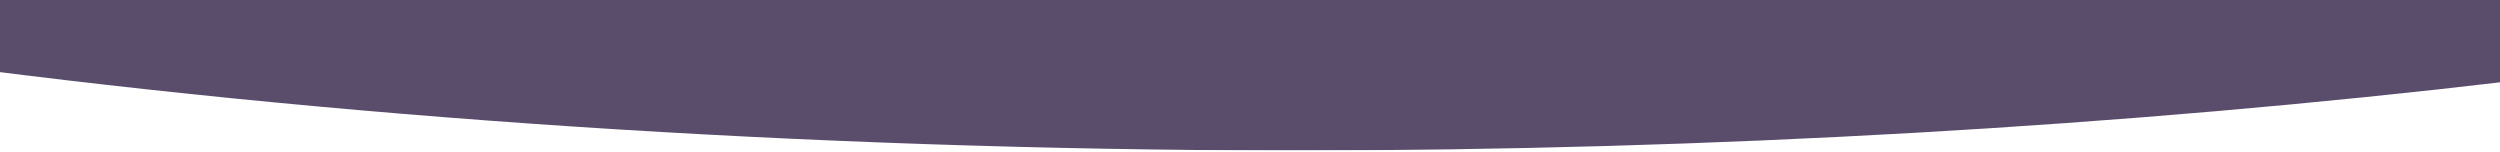
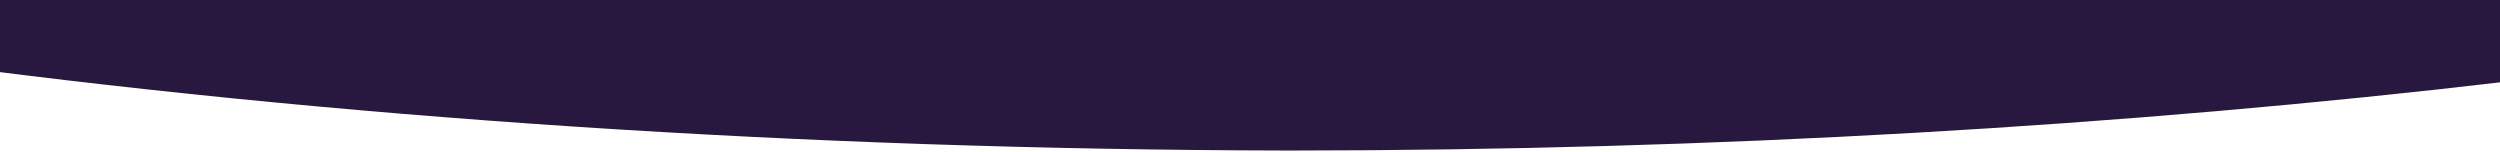
<svg xmlns="http://www.w3.org/2000/svg" version="1.1" id="Layer_1" x="0px" y="0px" viewBox="0 0 1440 87" style="enable-background:new 0 0 1440 87;" xml:space="preserve">
  <style type="text/css">
- 	.st0{fill:#C4C4C4;filter:url(#Adobe_OpacityMaskFilter);}
- 	.st1{mask:url(#mask0_1_);}
- 	.st2{fill:#281840;}
+ 	.st0{fill:#281840;}
</style>
-   <defs>
-     <filter id="Adobe_OpacityMaskFilter" filterUnits="userSpaceOnUse" x="-1289" y="-951.4" width="3879" height="1038.2">
-       <feColorMatrix type="matrix" values="1 0 0 0 0  0 1 0 0 0  0 0 1 0 0  0 0 0 1 0" />
-     </filter>
-   </defs>
-   <mask maskUnits="userSpaceOnUse" x="-1289" y="-951.4" width="3879" height="1038.2" id="mask0_1_">
-     <rect y="0" class="st0" width="1440" height="86.7" />
-   </mask>
-   <g class="st1">
-     <path class="st2" d="M-723.7-89.6c-174.6-47-312.8-104.2-405.5-167.9c-101.1-66.4-155.3-137.9-159.7-210.5v-6.4   c-5.1-116.7,137-229.9,399.4-318.2c103.5-37.9,228.3-70.4,369-96.2c69.3-12.6,143.5-22.7,221-30.3   c260.6-23.3,532.4-34.1,804.9-32.1c341.9-2.1,682.7,12.4,1008.2,42.8c61.3,6.1,100.6,10.3,116.6,12.5   c161.2,20.8,304.1,52,418.2,91.1c176,56.4,315.5,121.6,411.6,192.4c92.1,78.6,135.9,161.3,129.3,244.3v1.8   c2.2,63.2-53.1,125.5-160.2,180.5C2331-133.9,2199.8-88,2042.4-50.3c-182,40.3-382.7,73-596.1,97C1223.7,73,985.7,86.6,745.3,86.7   h-6.1c-275.4-0.6-547-18.5-796.1-52.6C-299.7,3-524.5-38.7-723.7-89.6z" />
+   <g>
+     <path class="st0" d="M-723.7-89.6c-174.6-47-312.8-104.2-405.5-167.9c-101.1-66.4-155.3-137.9-159.7-210.5v-6.4   c-5.1-116.7,137-229.9,399.4-318.2c103.5-37.9,228.3-70.4,369-96.2c69.3-12.6,143.5-22.7,221-30.3   c260.6-23.3,532.4-34.1,804.9-32.1c341.9-2.1,682.7,12.4,1008.2,42.8c61.3,6.1,100.6,10.3,116.6,12.5   c161.2,20.8,304.1,52,418.2,91.1c176,56.4,315.5,121.6,411.6,192.4c92.1,78.6,135.9,161.3,129.3,244.3v1.8   c2.2,63.2-53.1,125.5-160.2,180.5C2331-133.9,2199.8-88,2042.4-50.3c-182,40.3-382.7,73-596.1,97c-222.6,26.3-460.6,39.9-701,40   h-6.1c-275.4-0.6-547-18.5-796.1-52.6C-299.7,3-524.5-38.7-723.7-89.6z" />
  </g>
</svg>
